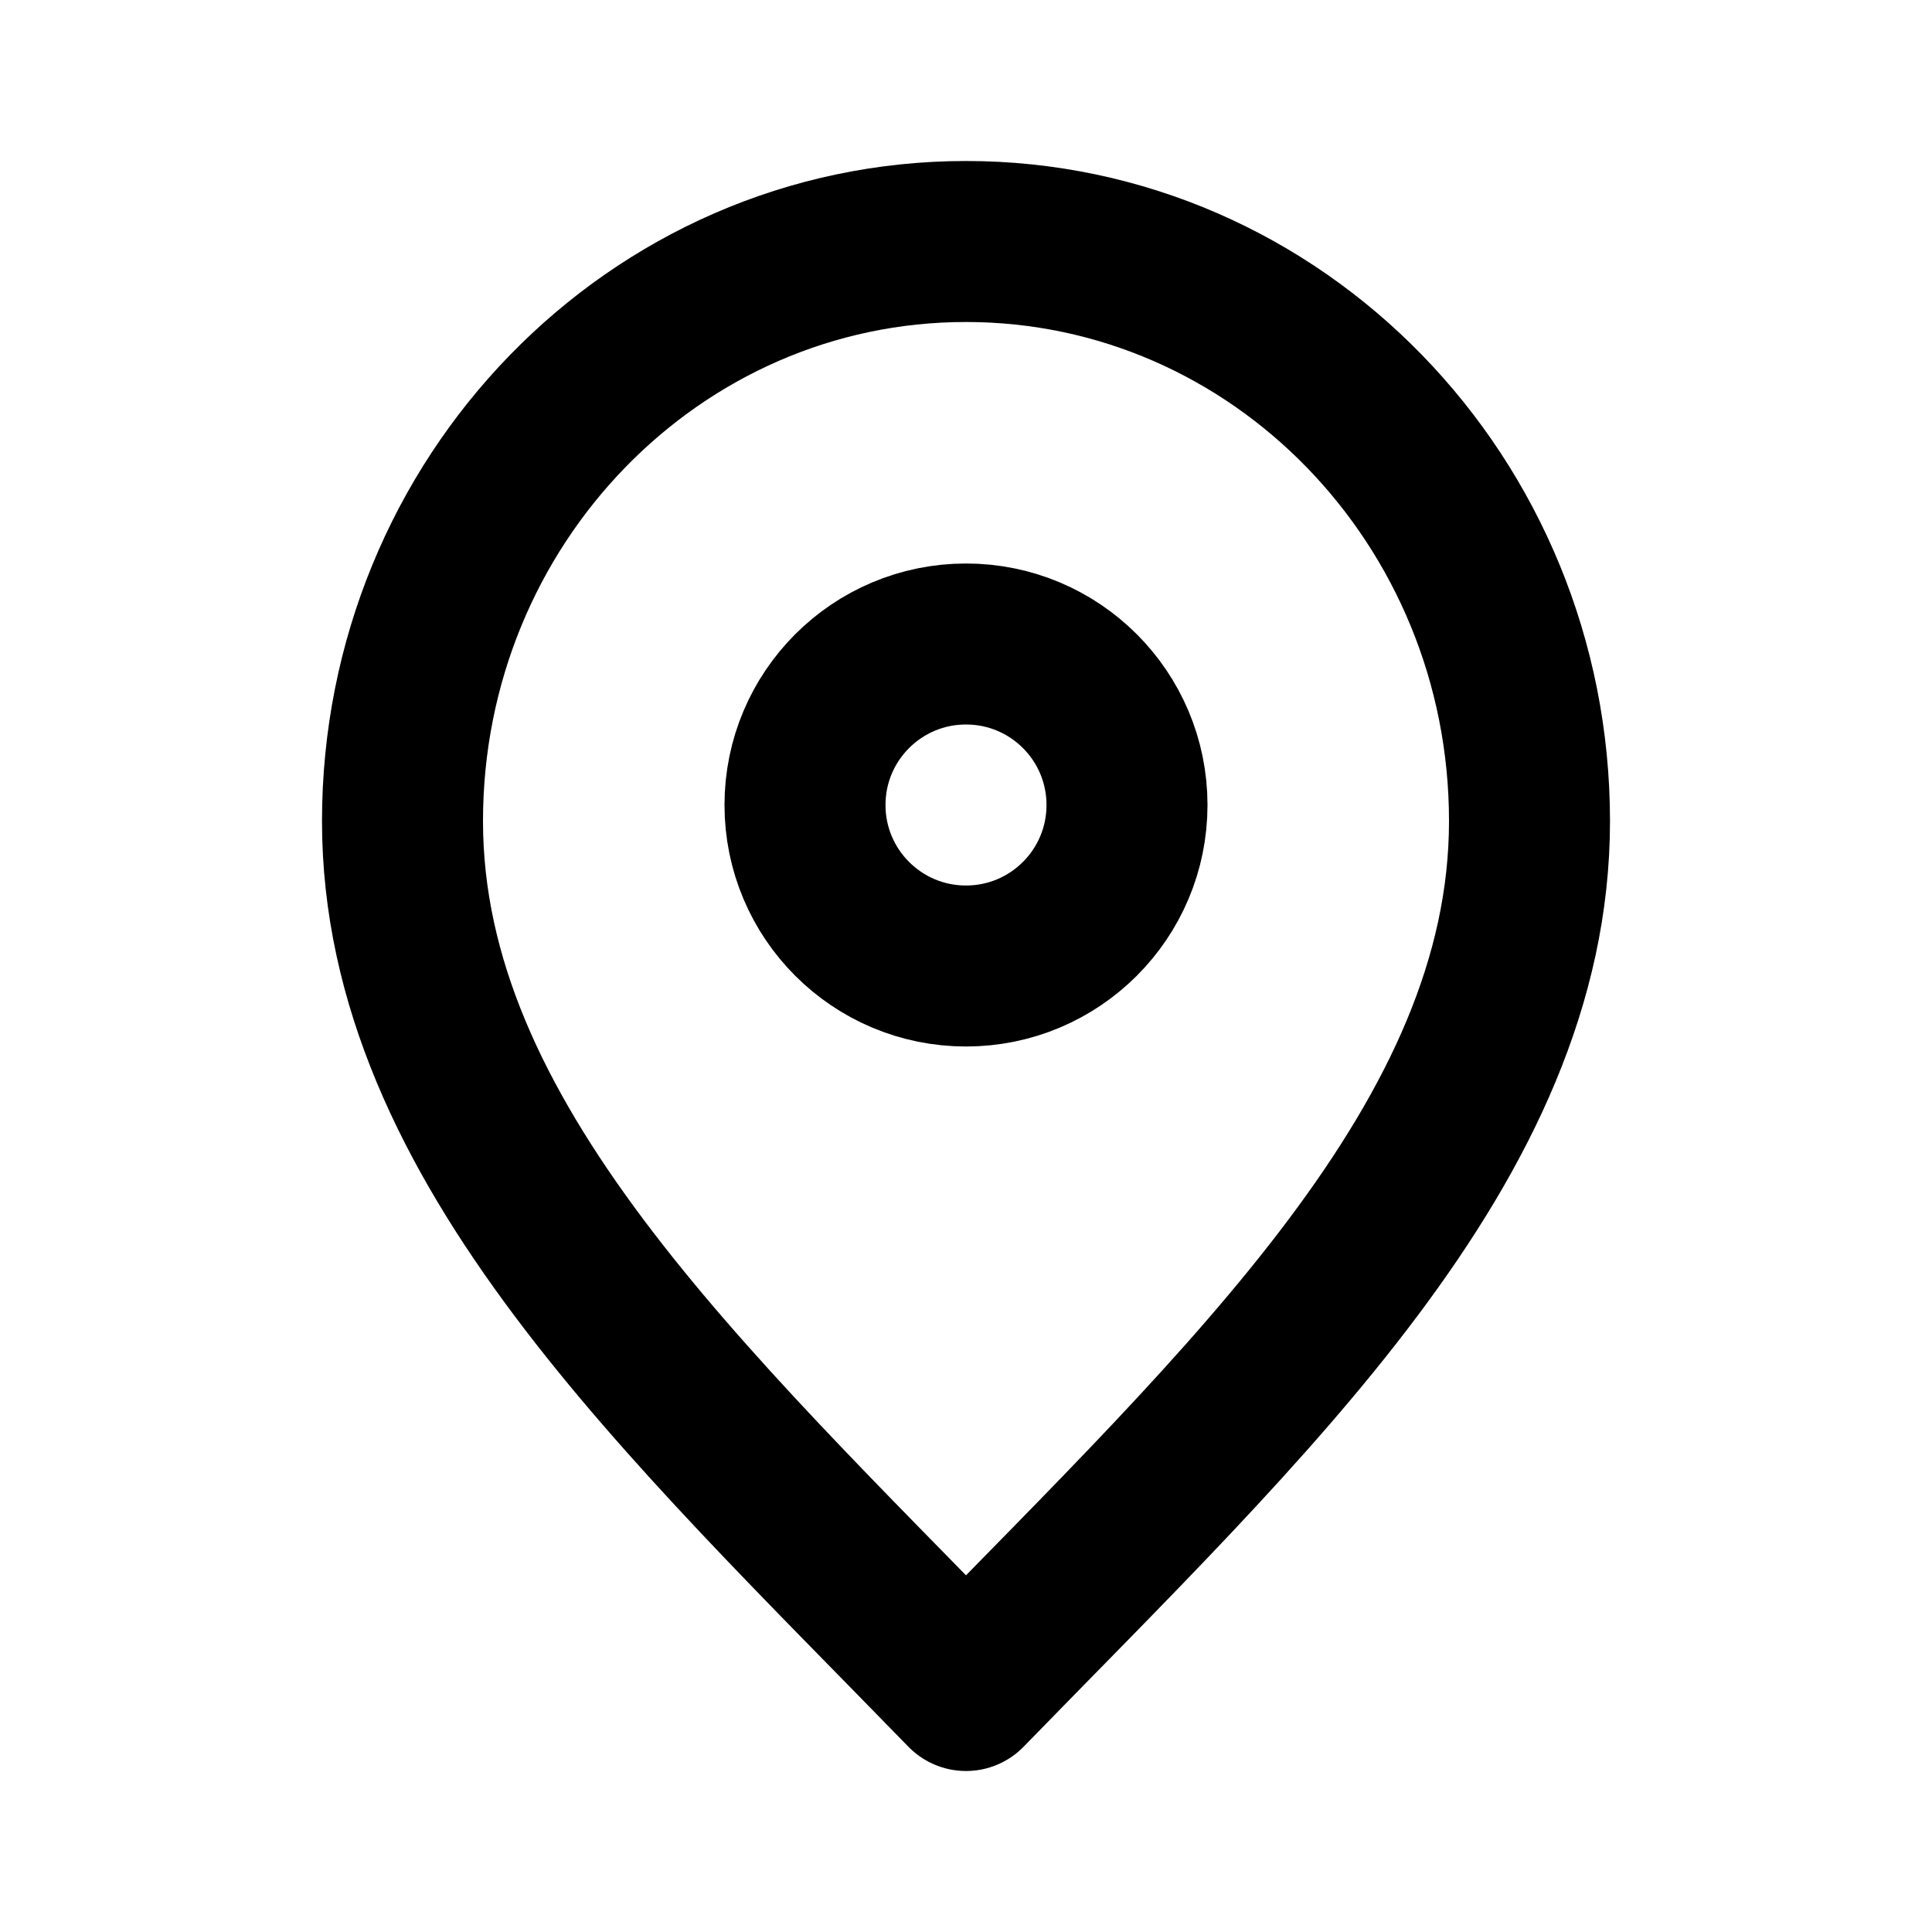
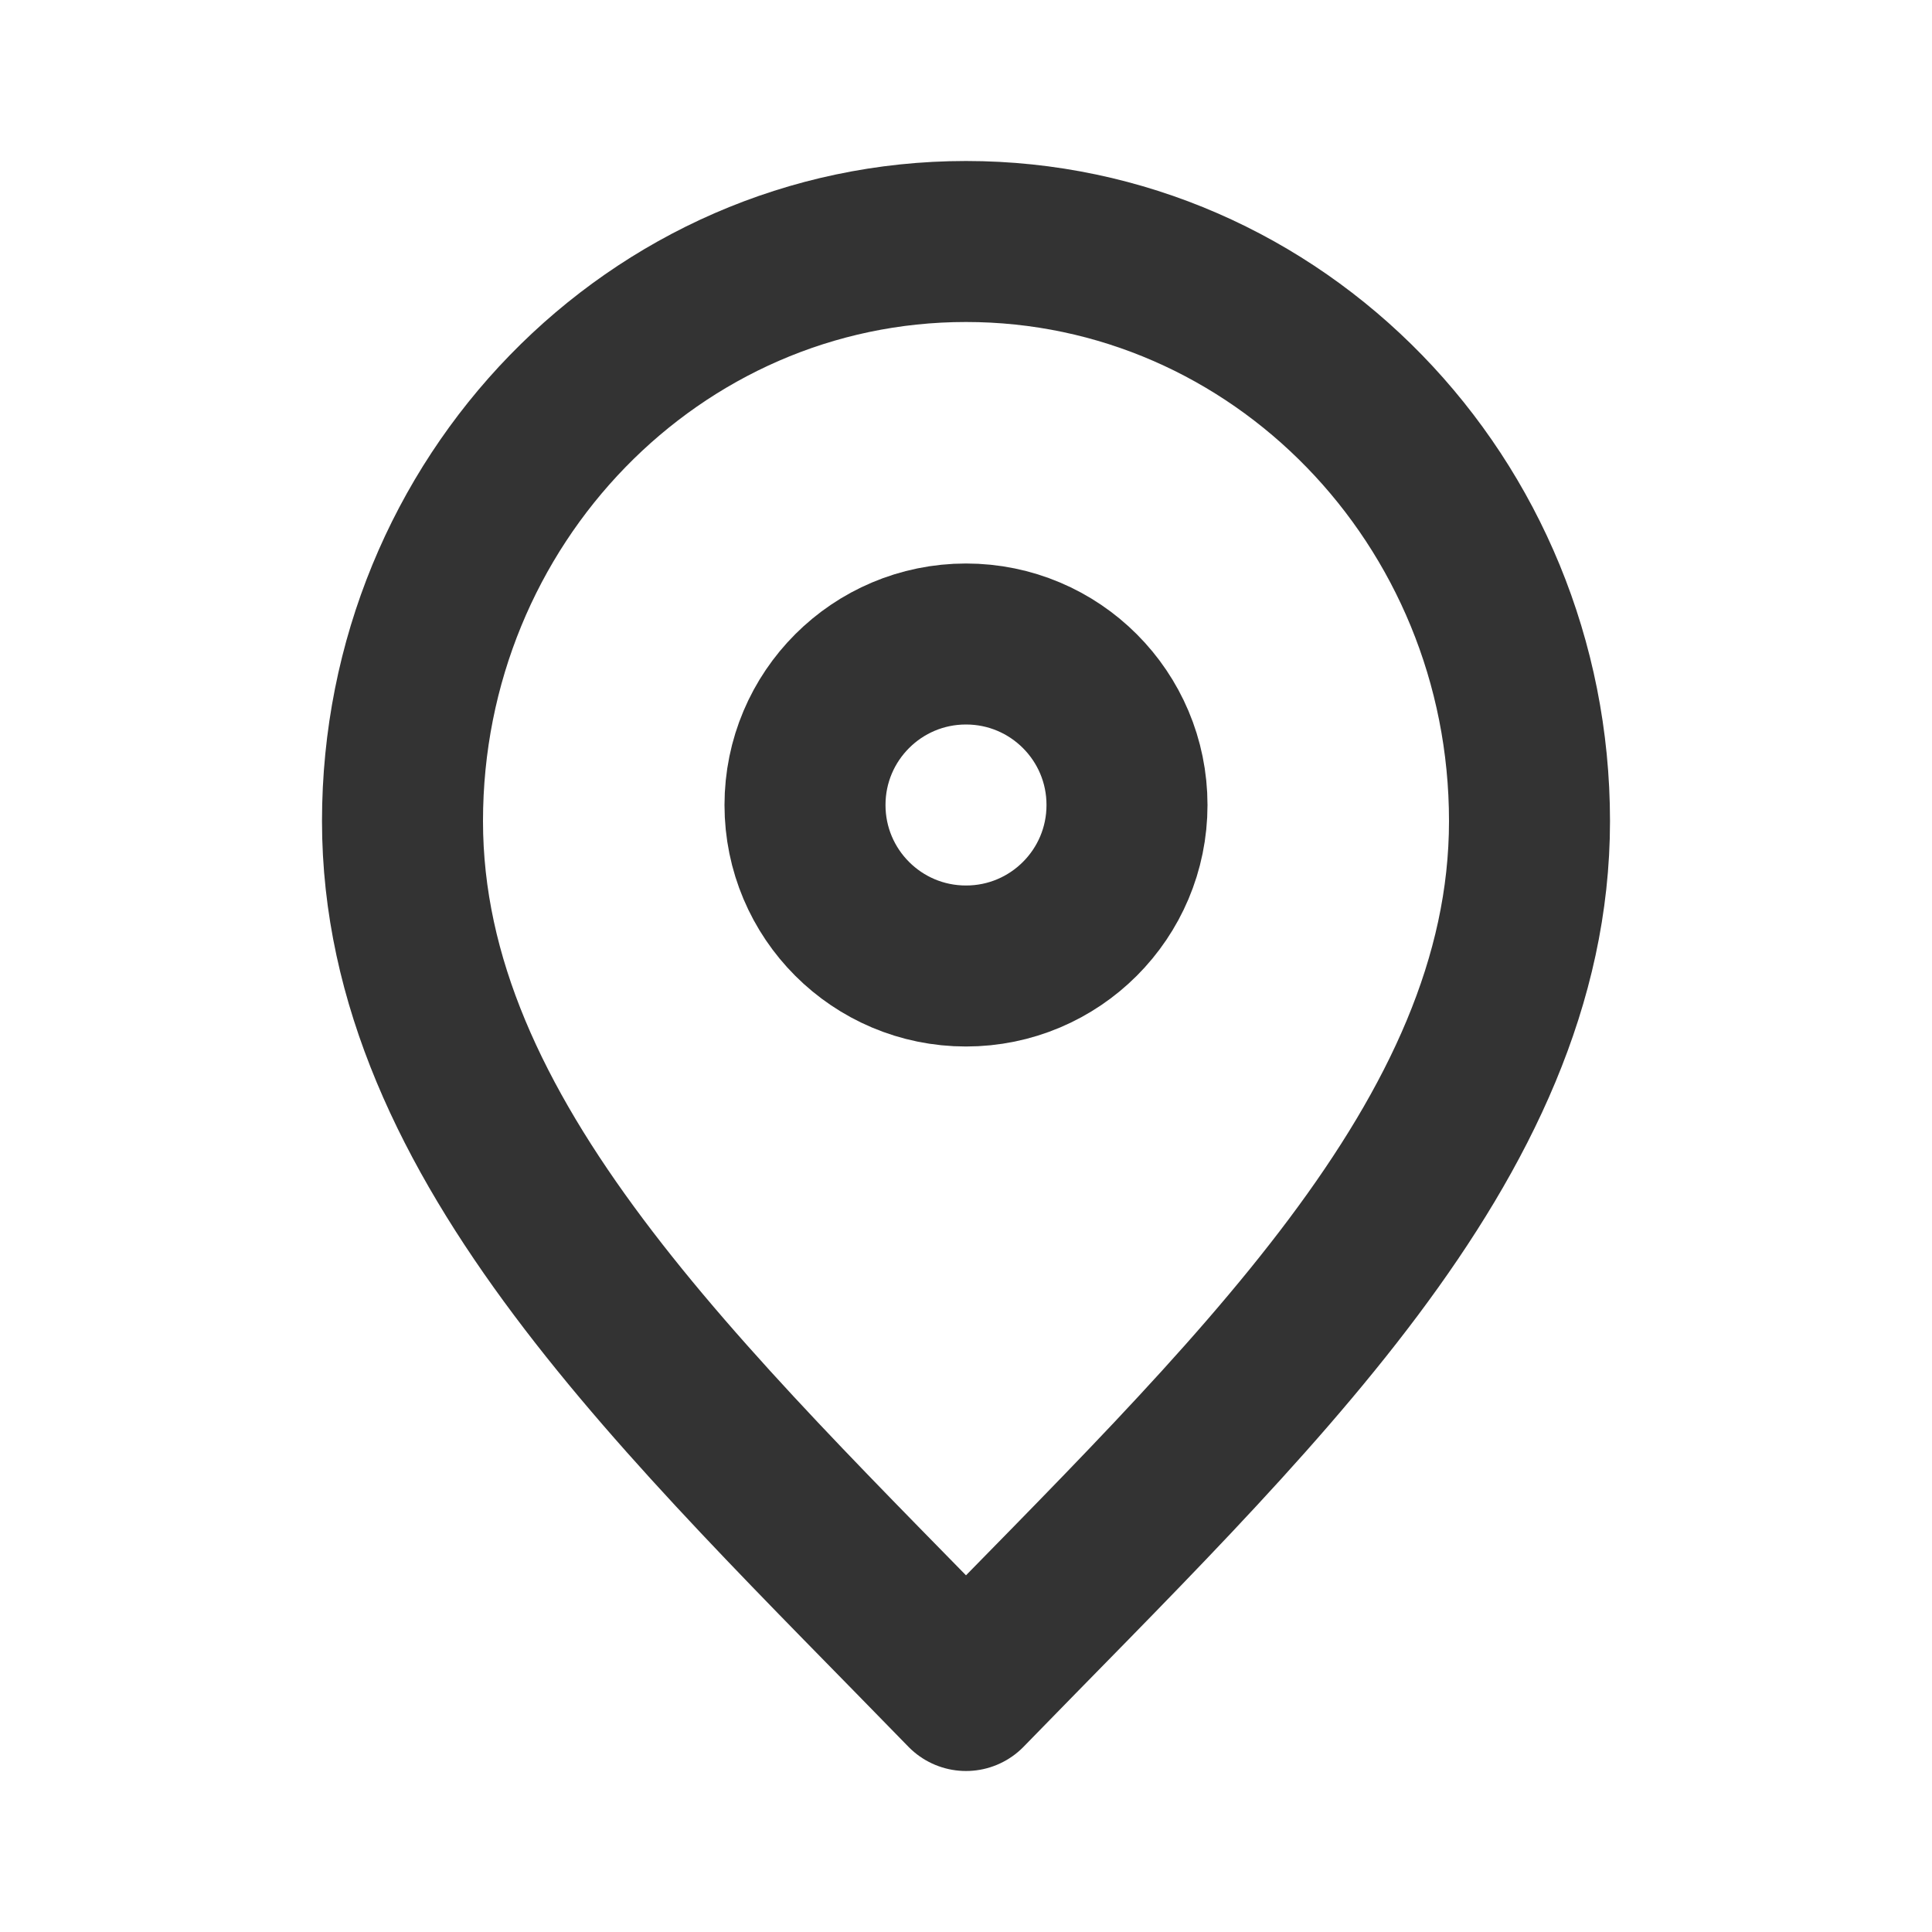
<svg xmlns="http://www.w3.org/2000/svg" width="800px" height="800px" viewBox="0 0 24 24" fill="none">
-   <path d="M12 21C15.5 17.4 19 14.176 19 10.2C19 6.224 15.866 3 12 3C8.134 3 5 6.224 5 10.2C5 14.176 8.5 17.4 12 21Z" stroke="#000000" stroke-width="2" stroke-linecap="round" stroke-linejoin="round" />
-   <path d="M12 12C13.105 12 14 11.105 14 10C14 8.895 13.105 8 12 8C10.895 8 10 8.895 10 10C10 11.105 10.895 12 12 12Z" stroke="#000000" stroke-width="2" stroke-linecap="round" stroke-linejoin="round" />
+   <path d="M12 21C15.5 17.4 19 14.176 19 10.2C19 6.224 15.866 3 12 3C8.134 3 5 6.224 5 10.2C5 14.176 8.5 17.4 12 21Z" stroke="#333" stroke-width="2" stroke-linecap="round" stroke-linejoin="round" />
+   <path d="M12 12C13.105 12 14 11.105 14 10C14 8.895 13.105 8 12 8C10.895 8 10 8.895 10 10C10 11.105 10.895 12 12 12Z" stroke="#333" stroke-width="2" stroke-linecap="round" stroke-linejoin="round" />
</svg>
